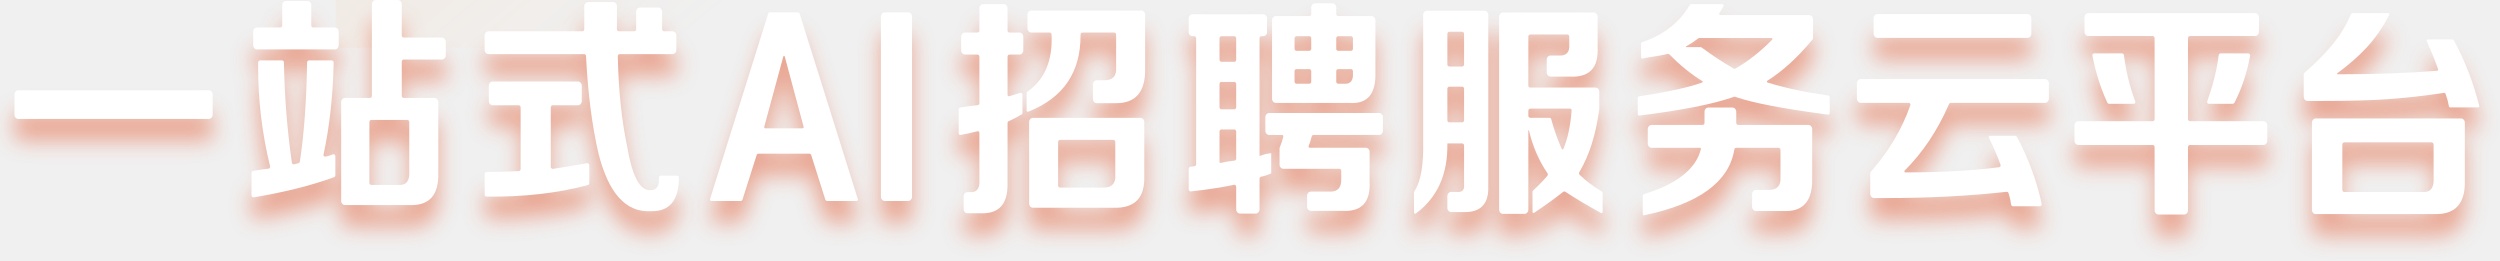
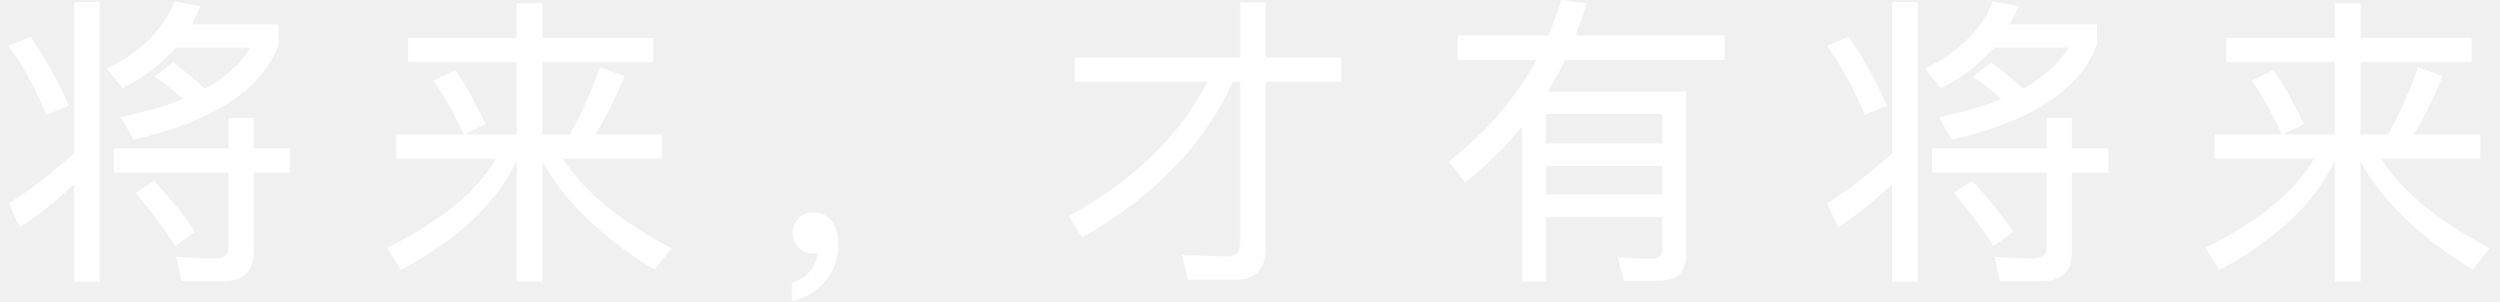
- <svg xmlns="http://www.w3.org/2000/svg" xmlns:xlink="http://www.w3.org/1999/xlink" width="690px" height="72px" viewBox="0 0 690 72" version="1.1">
-   <defs>
-     <linearGradient x1="100%" y1="59.032%" x2="0%" y2="59.032%" id="linearGradient-1">
-       <stop stop-color="#FF3C00" offset="0%" />
-       <stop stop-color="#FF6E00" offset="100%" />
-     </linearGradient>
-     <rect id="path-2" x="0" y="0.2" width="560" height="608" />
-     <linearGradient x1="100%" y1="80.382%" x2="-21.103%" y2="-109.761%" id="linearGradient-4">
-       <stop stop-color="#FFB870" stop-opacity="0" offset="0%" />
-       <stop stop-color="#FF823D" offset="100%" />
-     </linearGradient>
-     <linearGradient x1="50%" y1="68.859%" x2="50%" y2="3.061617e-15%" id="linearGradient-5">
-       <stop stop-color="#FFE4BD" stop-opacity="0" offset="0%" />
-       <stop stop-color="#FFC688" offset="100%" />
-     </linearGradient>
-     <path d="M310.38,57.95 L310.38,33.83 C310.38,33.202 310.852,32.693 311.436,32.693 L351.527,32.693 C352.11,32.693 352.583,33.202 352.583,33.83 L352.583,49.951 C352.734,56.211 349.936,59.257 344.188,59.088 L311.436,59.088 C310.852,59.088 310.38,58.579 310.38,57.95 Z M348.194,29.37 C348.069,28.902 347.943,28.317 347.818,27.617 C347.595,26.869 347.414,26.305 347.273,25.924 C347.199,25.725 347.009,25.606 346.811,25.635 C341.282,26.461 336.202,27.033 331.481,27.363 C326.792,27.701 320.666,27.87 313.102,27.87 L309.167,27.87 C308.583,27.87 308.111,27.361 308.111,26.733 L308.111,20.528 C308.111,20.356 308.182,20.194 308.306,20.086 C308.353,20.046 308.392,20.011 308.423,19.983 C314.211,14.895 318.447,10.308 321.131,3.957 C321.217,3.753 321.405,3.623 321.612,3.623 L331.557,3.623 C331.682,3.623 331.784,3.732 331.784,3.868 C331.784,3.908 331.775,3.948 331.758,3.983 C328.215,11.104 323.439,15.736 317.413,20.18 C317.307,20.258 317.289,20.362 317.337,20.437 C317.366,20.483 317.413,20.51 317.464,20.51 C327.967,20.5 337.123,20.172 344.931,19.528 C345.099,19.514 345.225,19.356 345.212,19.175 C345.21,19.146 345.205,19.118 345.196,19.092 C344.858,18.053 344.297,16.587 343.507,14.673 C342.899,13.314 342.438,12.227 342.124,11.414 C342.107,11.371 342.089,11.324 342.069,11.271 C342.012,11.12 342.079,10.949 342.219,10.888 C342.241,10.878 344.536,10.871 349.105,10.866 C349.292,10.866 349.465,10.972 349.56,11.146 C352.617,16.755 354.941,22.766 356.567,29.244 C356.61,29.415 356.516,29.59 356.358,29.636 C356.226,29.647 356.179,29.647 356.138,29.647 L348.535,29.647 C348.377,29.647 348.238,29.534 348.194,29.37 Z M319.303,52.996 L340.784,52.996 C343.053,53.166 344.112,51.897 343.961,49.19 L343.961,39.86 C343.961,39.546 343.724,39.291 343.433,39.291 L319.303,39.291 C319.011,39.291 318.775,39.546 318.775,39.86 L318.775,52.428 C318.775,52.742 319.011,52.996 319.303,52.996 Z" id="path-6" />
-     <filter x="-24.8%" y="-10.8%" width="149.5%" height="143.3%" filterUnits="objectBoundingBox" id="filter-7">
-       <feOffset dx="0" dy="6" in="SourceAlpha" result="shadowOffsetOuter1" />
-       <feGaussianBlur stdDeviation="3" in="shadowOffsetOuter1" result="shadowBlurOuter1" />
-       <feColorMatrix values="0 0 0 0 0.878   0 0 0 0 0.224   0 0 0 0 0.031  0 0 0 0.4 0" type="matrix" in="shadowBlurOuter1" />
-     </filter>
-     <path d="M247.605,8.813 L247.605,4.761 C247.605,4.136 248.085,3.629 248.677,3.629 L294.685,3.629 C295.277,3.629 295.757,4.136 295.757,4.761 L295.757,8.813 C295.757,9.438 295.277,9.945 294.685,9.945 L276.71,9.945 C276.414,9.945 276.174,10.199 276.174,10.511 L276.174,32.876 C276.174,33.188 276.414,33.442 276.71,33.442 L296.989,33.442 C297.581,33.442 298.061,33.949 298.061,34.574 L298.061,38.879 C298.061,39.504 297.581,40.011 296.989,40.011 L276.71,40.011 C276.414,40.011 276.174,40.264 276.174,40.577 L276.174,58.08 C276.174,58.705 275.694,59.212 275.101,59.212 L268.03,59.212 C267.438,59.212 266.958,58.705 266.958,58.08 L266.958,40.577 C266.958,40.264 266.718,40.011 266.422,40.011 L245.912,40.011 C245.32,40.011 244.84,39.504 244.84,38.879 L244.84,34.574 C244.84,33.949 245.32,33.442 245.912,33.442 L266.422,33.442 C266.718,33.442 266.958,33.188 266.958,32.876 L266.958,10.511 C266.958,10.199 266.718,9.945 266.422,9.945 L248.677,9.945 C248.085,9.945 247.605,9.438 247.605,8.813 Z M253.908,28.326 C253.877,28.26 253.851,28.205 253.83,28.159 C252.028,24.249 250.682,19.981 249.793,15.356 C249.74,15.08 249.908,14.812 250.169,14.756 C250.201,14.749 250.233,14.746 250.265,14.746 L250.266,14.746 L257.963,14.746 L257.963,14.745 C258.232,14.745 258.459,14.955 258.495,15.236 C258.5,15.276 258.505,15.313 258.509,15.345 C259.106,19.908 260.148,24.123 261.633,27.99 C261.726,28.232 261.616,28.508 261.386,28.607 C261.333,28.63 261.275,28.641 261.218,28.641 C261.205,28.641 261.192,28.641 261.18,28.641 L254.388,28.641 L254.388,28.641 C254.184,28.641 253.998,28.519 253.908,28.326 Z M281.483,27.974 C283.09,23.449 284.135,19.267 284.618,15.427 C284.625,15.374 284.632,15.312 284.641,15.241 L284.641,15.241 C284.675,14.958 284.903,14.746 285.173,14.746 L292.804,14.746 L292.804,14.746 C293.1,14.746 293.34,14.999 293.34,15.312 C293.34,15.349 293.337,15.385 293.33,15.422 C293.327,15.436 293.325,15.449 293.322,15.462 C292.439,20.13 291.054,24.316 289.168,28.022 C289.125,28.106 289.069,28.215 288.999,28.349 L288.999,28.348 C288.905,28.529 288.725,28.641 288.529,28.641 L281.92,28.641 L281.92,28.641 C281.662,28.641 281.453,28.42 281.453,28.148 C281.453,28.088 281.463,28.03 281.483,27.974 Z" id="path-8" />
-     <filter x="-22.5%" y="-10.8%" width="145.1%" height="143.2%" filterUnits="objectBoundingBox" id="filter-9">
-       <feOffset dx="0" dy="6" in="SourceAlpha" result="shadowOffsetOuter1" />
-       <feGaussianBlur stdDeviation="3" in="shadowOffsetOuter1" result="shadowBlurOuter1" />
-       <feColorMatrix values="0 0 0 0 0.878   0 0 0 0 0.224   0 0 0 0 0.031  0 0 0 0.4 0" type="matrix" in="shadowBlurOuter1" />
-     </filter>
-     <path d="M184.787,27.257 L184.787,22.952 C184.787,22.327 185.267,21.82 185.859,21.82 L236.705,21.82 C237.297,21.82 237.777,22.327 237.777,22.952 L237.777,27.257 C237.777,27.882 237.297,28.389 236.705,28.389 L210.706,28.389 C210.496,28.389 210.305,28.518 210.218,28.72 C210.171,28.83 210.132,28.92 210.101,28.991 C207.014,36.059 202.977,42.085 197.988,47.068 C197.874,47.183 197.869,47.374 197.977,47.495 C198.031,47.555 198.107,47.59 198.186,47.589 C208.355,47.566 216.955,47.088 224.036,46.156 C224.303,46.121 224.493,45.864 224.459,45.581 C224.455,45.541 224.445,45.502 224.432,45.464 C223.598,43.122 222.544,40.669 221.264,38.093 C221.139,37.843 221.204,37.621 221.374,37.526 C221.424,37.499 221.479,37.484 221.536,37.484 L228.48,37.484 C228.673,37.484 228.851,37.594 228.946,37.771 C229.01,37.889 229.061,37.985 229.1,38.059 C232.203,43.901 234.432,49.963 235.789,56.247 C235.854,56.551 235.674,56.855 235.385,56.924 C235.302,56.934 232.802,56.938 227.885,56.938 C227.616,56.938 227.389,56.728 227.354,56.447 C227.218,55.376 227.002,54.395 226.706,53.501 C226.688,53.446 226.665,53.38 226.638,53.305 C226.552,53.064 226.323,52.914 226.081,52.941 C215.499,54.096 204.549,54.665 193.081,54.665 L189.545,54.665 C188.953,54.665 188.473,54.158 188.473,53.532 L188.473,47.813 C188.473,47.67 188.524,47.532 188.616,47.428 C188.735,47.292 188.828,47.186 188.896,47.107 C193.737,41.533 197.284,35.511 199.539,29.042 C199.627,28.79 199.505,28.511 199.267,28.419 C199.216,28.399 199.162,28.389 199.108,28.389 C199.084,28.389 194.667,28.389 185.859,28.389 C185.267,28.389 184.787,27.882 184.787,27.257 Z M189.394,9.318 L189.394,5.014 C189.394,4.388 189.875,3.881 190.467,3.881 L231.867,3.881 C232.459,3.881 232.939,4.388 232.939,5.014 L232.939,9.318 C232.939,9.944 232.459,10.45 231.867,10.45 L190.467,10.45 C189.875,10.45 189.394,9.944 189.394,9.318 Z" id="path-10" />
-     <filter x="-22.6%" y="-11.3%" width="145.3%" height="145.2%" filterUnits="objectBoundingBox" id="filter-11">
-       <feOffset dx="0" dy="6" in="SourceAlpha" result="shadowOffsetOuter1" />
-       <feGaussianBlur stdDeviation="3" in="shadowOffsetOuter1" result="shadowBlurOuter1" />
-       <feColorMatrix values="0 0 0 0 0.878   0 0 0 0 0.224   0 0 0 0 0.031  0 0 0 0.4 0" type="matrix" in="shadowBlurOuter1" />
-     </filter>
-     <path d="M176.778,31.635 C176.751,31.632 176.725,31.628 176.702,31.625 C164.517,30.019 156.105,28.412 151.466,26.805 C151.399,26.782 151.311,26.751 151.202,26.712 C151.091,26.672 150.969,26.672 150.857,26.712 C150.741,26.754 150.648,26.787 150.578,26.812 C145.091,28.741 136.484,30.437 124.757,31.899 L124.708,31.906 L124.708,31.906 C124.51,31.93 124.33,31.781 124.307,31.571 C124.305,31.557 124.304,31.542 124.304,31.527 L124.304,27.038 C124.304,26.815 124.459,26.626 124.668,26.594 C124.688,26.591 124.707,26.588 124.724,26.585 C132.9,25.314 138.685,24.043 142.079,22.772 C142.09,22.768 142.102,22.764 142.114,22.759 L142.114,22.759 C142.215,22.721 142.267,22.604 142.231,22.498 C142.216,22.452 142.186,22.414 142.146,22.39 C139.015,20.472 136.017,18.046 133.152,15.109 C133.124,15.08 133.089,15.045 133.049,15.004 L133.049,15.004 C132.914,14.864 132.718,14.81 132.534,14.862 C132.489,14.875 132.449,14.886 132.414,14.896 C131.322,15.193 129.694,15.489 127.53,15.786 C126.76,15.906 126.148,16.027 125.694,16.147 C125.671,16.154 125.646,16.16 125.62,16.168 C125.453,16.215 125.281,16.11 125.236,15.934 C125.229,15.906 125.226,15.877 125.226,15.848 L125.226,12.104 C125.226,11.89 125.357,11.7 125.55,11.635 C125.582,11.624 125.61,11.614 125.635,11.606 C131.385,9.627 135.689,6.29 138.546,1.593 C138.577,1.541 138.616,1.476 138.663,1.398 L138.663,1.398 C138.761,1.233 138.932,1.132 139.117,1.132 L147.669,1.132 L147.669,1.132 C147.866,1.132 148.026,1.301 148.026,1.51 C148.026,1.576 148.01,1.641 147.978,1.698 C147.863,1.91 147.728,2.142 147.574,2.395 C147.299,2.897 147.052,3.31 146.832,3.632 C146.729,3.782 146.762,3.992 146.904,4.101 C146.958,4.142 147.023,4.164 147.09,4.164 C147.103,4.164 147.117,4.164 147.129,4.164 L171.615,4.164 C172.207,4.164 172.687,4.671 172.687,5.296 L172.687,10.521 L172.687,10.521 C172.687,10.658 172.64,10.79 172.555,10.893 C172.497,10.963 172.45,11.019 172.414,11.063 C168.379,15.908 164.276,19.643 160.105,22.268 C159.974,22.35 159.932,22.529 160.01,22.667 C160.045,22.731 160.103,22.777 160.17,22.798 C160.174,22.799 160.178,22.8 160.182,22.801 C165.271,24.353 170.834,25.533 176.872,26.341 C177.114,26.374 177.295,26.591 177.295,26.848 C177.295,26.872 177.295,26.895 177.295,26.915 L177.295,31.153 C177.295,31.422 177.089,31.639 176.835,31.639 C176.816,31.639 176.797,31.638 176.778,31.635 L176.778,31.635 Z M125.687,59.049 L125.687,54.109 L125.687,54.109 C125.687,53.858 125.844,53.636 126.073,53.566 C126.127,53.549 126.175,53.535 126.215,53.522 C135.168,50.734 140.334,46.639 141.711,41.236 C141.72,41.203 141.73,41.163 141.741,41.118 L141.741,41.118 C141.773,40.98 141.695,40.841 141.565,40.806 C141.545,40.801 141.525,40.798 141.505,40.798 L128.141,40.798 C127.549,40.798 127.069,40.292 127.069,39.666 L127.069,35.614 C127.069,34.989 127.549,34.482 128.141,34.482 L142.2,34.482 C142.496,34.482 142.736,34.229 142.736,33.916 L142.736,30.814 C142.736,30.189 143.216,29.682 143.808,29.682 L150.418,29.682 C151.011,29.682 151.491,30.189 151.491,30.814 L151.491,33.916 C151.491,34.229 151.731,34.482 152.027,34.482 L171.384,34.482 C171.977,34.482 172.457,34.989 172.457,35.614 L172.457,49.136 C172.61,55.537 169.922,58.568 164.393,58.231 L156.941,58.231 C156.348,58.231 155.868,57.725 155.868,57.099 L155.868,53.553 C155.868,52.927 156.348,52.42 156.941,52.42 L160.476,52.42 C162.78,52.42 163.855,51.241 163.702,48.883 L163.702,41.364 C163.702,41.052 163.462,40.798 163.165,40.798 L151.489,40.798 L151.489,40.798 C151.227,40.798 151.004,40.998 150.961,41.271 C150.958,41.286 150.956,41.301 150.954,41.314 C149.497,50.212 141.214,56.243 126.106,59.408 L126.102,59.409 L126.102,59.409 C125.914,59.448 125.731,59.319 125.693,59.12 C125.689,59.097 125.687,59.073 125.687,59.049 Z M161.213,10.48 L141.305,10.48 C141.187,10.48 141.073,10.521 140.979,10.597 C140.872,10.683 140.787,10.751 140.724,10.8 C139.778,11.54 138.788,12.183 137.754,12.729 C137.723,12.745 137.688,12.763 137.649,12.783 L137.649,12.783 C137.594,12.812 137.571,12.882 137.598,12.941 C137.617,12.981 137.655,13.007 137.698,13.007 L141.644,13.007 L141.644,13.007 C141.755,13.007 141.863,13.043 141.953,13.111 C142.05,13.183 142.126,13.24 142.183,13.282 C144.883,15.286 147.714,17.147 150.675,18.866 C150.703,18.882 150.735,18.9 150.772,18.922 L150.772,18.922 C150.933,19.015 151.127,19.015 151.288,18.922 C151.368,18.876 151.434,18.837 151.487,18.806 C154.983,16.754 158.286,14.138 161.396,10.958 C161.501,10.851 161.504,10.675 161.402,10.565 C161.353,10.511 161.284,10.48 161.213,10.48 L161.213,10.48 Z" id="path-12" />
-     <filter x="-22.6%" y="-10.3%" width="145.3%" height="141.1%" filterUnits="objectBoundingBox" id="filter-13">
-       <feOffset dx="0" dy="6" in="SourceAlpha" result="shadowOffsetOuter1" />
-       <feGaussianBlur stdDeviation="3" in="shadowOffsetOuter1" result="shadowBlurOuter1" />
-       <feColorMatrix values="0 0 0 0 0.878   0 0 0 0 0.224   0 0 0 0 0.031  0 0 0 0.4 0" type="matrix" in="shadowBlurOuter1" />
-     </filter>
-     <path d="M95.264,58.449 L95.264,52.978 L95.264,52.978 C95.264,52.813 95.332,52.656 95.451,52.549 C95.561,52.449 95.649,52.369 95.714,52.308 C97.077,51.055 98.283,49.801 99.331,48.547 C99.34,48.537 99.349,48.525 99.359,48.513 C99.524,48.315 99.537,48.022 99.39,47.807 C99.367,47.774 99.346,47.744 99.328,47.717 C97.011,44.305 95.329,40.406 94.281,36.02 C94.269,35.971 94.222,35.942 94.177,35.954 C94.139,35.964 94.112,36 94.112,36.042 C94.112,36.163 94.112,36.268 94.112,36.357 L94.112,57.902 C94.112,58.527 93.632,59.034 93.039,59.034 L87.12,59.034 C86.528,59.034 86.048,58.527 86.048,57.902 L86.048,4.581 C86.048,3.956 86.528,3.449 87.12,3.449 L112.163,3.449 C112.755,3.449 113.235,3.956 113.235,4.581 L113.235,13.05 C113.543,18.777 110.931,21.472 105.402,21.135 L100.253,21.135 C99.661,21.135 99.181,20.628 99.181,20.003 L99.181,16.456 C99.181,15.831 99.661,15.324 100.253,15.324 L102.406,15.324 C104.557,15.492 105.555,14.482 105.402,12.292 L105.402,10.079 C105.402,9.766 105.162,9.513 104.865,9.513 L94.648,9.513 C94.352,9.513 94.112,9.766 94.112,10.079 L94.112,23.601 C94.112,23.913 94.352,24.167 94.648,24.167 L112.624,24.167 C113.216,24.167 113.696,24.674 113.696,25.299 L113.696,29.94 C113.696,29.965 113.694,29.991 113.691,30.016 C113.663,30.232 113.642,30.395 113.627,30.506 C112.718,37.233 110.933,42.851 108.272,47.361 C108.245,47.407 108.213,47.46 108.176,47.522 C108.037,47.753 108.074,48.056 108.265,48.241 C108.298,48.274 108.328,48.303 108.354,48.328 C110.011,49.922 111.96,51.388 114.201,52.725 C114.24,52.748 114.287,52.776 114.343,52.809 L114.343,52.809 C114.513,52.909 114.618,53.098 114.618,53.303 L114.618,58.461 L114.618,58.461 C114.618,58.653 114.47,58.809 114.288,58.809 C114.235,58.809 114.183,58.795 114.136,58.769 C110.318,56.665 107.123,54.765 104.549,53.069 C104.49,53.031 104.418,52.983 104.333,52.926 L104.333,52.926 C104.144,52.801 103.902,52.812 103.724,52.954 C103.684,52.986 103.648,53.014 103.618,53.038 C101.514,54.705 98.928,56.571 95.859,58.636 C95.822,58.66 95.78,58.689 95.732,58.721 C95.59,58.816 95.402,58.772 95.311,58.622 C95.28,58.57 95.264,58.51 95.264,58.449 Z M62.547,58.643 L62.547,53.147 L62.547,53.147 C62.547,53.033 62.579,52.921 62.641,52.827 C62.733,52.686 62.803,52.573 62.853,52.488 C64.483,49.738 65.226,45.267 65.081,39.074 L65.081,4.076 C65.081,3.45 65.561,2.943 66.154,2.943 L81.98,2.943 C82.572,2.943 83.053,3.45 83.053,4.076 L83.053,51.454 C83.206,56.339 80.902,58.697 76.14,58.529 L72.835,58.529 C72.243,58.529 71.763,58.022 71.763,57.397 L71.763,54.102 C71.763,53.477 72.243,52.97 72.835,52.97 L74.297,52.97 C75.833,53.139 76.524,52.465 76.371,50.949 L76.371,40.145 C76.371,39.833 76.131,39.579 75.835,39.579 L71.763,39.579 C71.912,48.07 69.03,54.503 63.116,58.878 C63.097,58.892 63.077,58.907 63.055,58.924 L63.055,58.924 C62.908,59.031 62.706,58.992 62.604,58.837 C62.567,58.78 62.547,58.712 62.547,58.643 Z M105.623,29.978 L94.648,29.978 C94.352,29.978 94.112,30.232 94.112,30.544 L94.112,31.939 C94.112,32.251 94.352,32.505 94.648,32.505 L99.923,32.505 C100.164,32.505 100.376,32.675 100.44,32.92 C100.457,32.984 100.471,33.039 100.484,33.086 C101.19,35.737 102.13,38.388 103.306,41.04 C103.314,41.056 103.321,41.074 103.33,41.092 C103.388,41.224 103.537,41.281 103.662,41.219 C103.716,41.192 103.759,41.145 103.784,41.088 C104.982,38.257 105.739,34.735 106.055,30.522 C106.056,30.507 106.057,30.491 106.058,30.474 C106.077,30.221 105.897,29.999 105.657,29.98 C105.646,29.979 105.634,29.978 105.623,29.978 Z M71.763,24.48 L71.763,33.202 C71.763,33.515 72.003,33.768 72.299,33.768 L75.835,33.768 C76.131,33.768 76.371,33.515 76.371,33.202 L76.371,24.48 C76.371,24.168 76.131,23.914 75.835,23.914 L72.299,23.914 C72.003,23.914 71.763,24.168 71.763,24.48 Z M71.763,9.321 L71.763,17.79 C71.763,18.102 72.003,18.356 72.299,18.356 L75.835,18.356 C76.131,18.356 76.371,18.102 76.371,17.79 L76.371,9.321 C76.371,9.008 76.131,8.755 75.835,8.755 L72.299,8.755 C72.003,8.755 71.763,9.008 71.763,9.321 Z" id="path-14" />
-     <filter x="-23.0%" y="-10.6%" width="146.1%" height="142.6%" filterUnits="objectBoundingBox" id="filter-15">
-       <feOffset dx="0" dy="6" in="SourceAlpha" result="shadowOffsetOuter1" />
-       <feGaussianBlur stdDeviation="3" in="shadowOffsetOuter1" result="shadowBlurOuter1" />
-       <feColorMatrix values="0 0 0 0 0.878   0 0 0 0 0.224   0 0 0 0 0.031  0 0 0 0.4 0" type="matrix" in="shadowBlurOuter1" />
-     </filter>
-     <path d="M0.36,8.897 L0.36,5.065 C0.36,4.44 0.84,3.934 1.431,3.934 L20.921,3.934 C21.512,3.934 21.992,4.44 21.992,5.065 L21.992,8.897 C21.992,9.501 21.528,9.99 20.956,9.99 L20.456,9.99 C20.161,9.99 19.921,10.244 19.921,10.556 L19.921,43.049 C20.381,42.881 20.918,42.713 21.532,42.544 C21.953,42.452 22.304,42.385 22.586,42.344 C22.819,42.309 23.004,42.292 23.143,42.292 L23.143,47.844 C22.968,47.926 22.793,48.004 22.619,48.077 C21.904,48.376 21.189,48.601 20.475,48.752 C20.441,48.759 20.403,48.766 20.36,48.775 L20.36,48.775 C20.106,48.824 19.921,49.058 19.921,49.331 L19.921,57.817 C19.921,58.441 19.441,58.948 18.85,58.948 L14.549,58.948 C13.957,58.948 13.477,58.441 13.477,57.817 L13.477,51.535 C13.477,51.236 13.248,50.994 12.965,50.994 C12.931,50.994 12.897,50.997 12.864,51.004 C12.845,51.008 12.828,51.012 12.811,51.015 C9.341,51.747 5.444,52.346 1.121,52.811 C1.072,52.816 1.014,52.822 0.949,52.829 L0.949,52.829 C0.655,52.86 0.392,52.634 0.363,52.323 C0.361,52.305 0.36,52.286 0.36,52.267 L0.36,46.581 C0.36,46.294 0.564,46.053 0.834,46.02 L1.957,45.883 C2.227,45.85 2.431,45.608 2.431,45.321 L2.431,10.556 C2.431,10.244 2.192,9.99 1.896,9.99 L1.396,9.99 C0.824,9.99 0.36,9.501 0.36,8.897 Z M23.373,27.282 L23.373,5.569 C23.373,4.945 23.852,4.439 24.444,4.439 L33.653,4.439 C33.949,4.439 34.189,4.186 34.189,3.873 L34.189,2.036 C34.189,1.412 34.668,0.906 35.26,0.906 L40.021,0.906 C40.613,0.906 41.092,1.412 41.092,2.036 L41.092,3.873 C41.092,4.186 41.332,4.439 41.628,4.439 L50.837,4.439 C51.429,4.439 51.908,4.945 51.908,5.569 L51.908,20.085 C52.062,25.973 49.684,28.749 44.774,28.413 L24.444,28.413 C23.852,28.413 23.373,27.906 23.373,27.282 Z M21.532,36.114 L21.532,32.319 C21.532,31.695 22.011,31.188 22.603,31.188 L52.908,31.188 C53.5,31.188 53.979,31.695 53.979,32.319 L53.979,36.114 C53.979,36.739 53.5,37.245 52.908,37.245 L34.837,37.245 C34.592,37.245 34.379,37.419 34.318,37.669 C34.064,38.686 33.787,39.546 33.468,40.317 C33.399,40.484 33.471,40.678 33.629,40.751 C33.669,40.769 33.711,40.778 33.754,40.778 C33.81,40.778 33.86,40.778 33.903,40.778 L49.226,40.778 C49.818,40.778 50.297,41.284 50.297,41.909 L50.297,50.115 C50.604,55.835 48.073,58.527 42.703,58.191 L34.109,58.191 C33.518,58.191 33.038,57.684 33.038,57.06 L33.038,54.022 C33.038,53.397 33.518,52.891 34.109,52.891 L39.481,52.891 C41.476,52.891 42.473,51.798 42.473,49.61 L42.473,47.128 C42.473,46.826 42.242,46.582 41.957,46.582 L26.515,46.582 C25.923,46.582 25.444,46.076 25.444,45.451 L25.444,40.904 C25.444,40.873 25.449,40.834 25.46,40.787 L25.463,40.787 C25.479,40.716 25.502,40.647 25.531,40.58 C25.574,40.483 25.603,40.416 25.618,40.38 C25.945,39.597 26.23,38.723 26.473,37.755 C26.531,37.518 26.416,37.31 26.224,37.257 C26.204,37.252 24.997,37.248 22.603,37.245 C22.011,37.245 21.532,36.739 21.532,36.114 Z M9.252,44.97 C9.294,44.959 9.332,44.95 9.366,44.941 C9.883,44.815 10.487,44.689 11.176,44.563 C11.94,44.444 12.549,44.366 13.002,44.332 C13.27,44.312 13.477,44.076 13.477,43.793 C13.477,43.78 13.477,43.768 13.477,43.756 L13.477,36.296 C13.477,35.984 13.238,35.731 12.942,35.731 L9.41,35.731 C9.115,35.731 8.875,35.984 8.875,36.296 L8.875,44.655 C8.875,44.834 9.012,44.979 9.181,44.979 C9.205,44.979 9.229,44.976 9.252,44.97 L9.252,44.97 Z M8.875,23.174 L8.875,29.614 C8.875,29.926 9.115,30.179 9.41,30.179 L12.942,30.179 C13.238,30.179 13.477,29.926 13.477,29.614 L13.477,23.174 C13.477,22.861 13.238,22.608 12.942,22.608 L9.41,22.608 C9.115,22.608 8.875,22.861 8.875,23.174 Z M8.875,10.556 L8.875,16.491 C8.875,16.803 9.115,17.056 9.41,17.056 L12.942,17.056 C13.238,17.056 13.477,16.803 13.477,16.491 L13.477,10.556 C13.477,10.244 13.238,9.99 12.942,9.99 L9.41,9.99 C9.115,9.99 8.875,10.244 8.875,10.556 Z M30.122,23.113 L33.653,23.113 C33.949,23.113 34.189,22.86 34.189,22.548 L34.189,19.641 C34.189,19.328 33.949,19.075 33.653,19.075 L30.122,19.075 C29.826,19.075 29.586,19.328 29.586,19.641 L29.586,22.548 C29.586,22.86 29.826,23.113 30.122,23.113 Z M45.159,9.99 L41.628,9.99 C41.332,9.99 41.092,10.244 41.092,10.556 L41.092,13.463 C41.092,13.775 41.332,14.028 41.628,14.028 L45.159,14.028 C45.455,14.028 45.695,13.775 45.695,13.463 L45.695,10.556 C45.695,10.244 45.455,9.99 45.159,9.99 Z M29.586,10.556 L29.586,13.463 C29.586,13.775 29.826,14.028 30.122,14.028 L33.653,14.028 C33.949,14.028 34.189,13.775 34.189,13.463 L34.189,10.556 C34.189,10.244 33.949,9.99 33.653,9.99 L30.122,9.99 C29.826,9.99 29.586,10.244 29.586,10.556 Z M43.163,23.113 C45.005,23.281 45.848,22.272 45.695,20.085 L45.695,19.641 C45.695,19.328 45.455,19.075 45.159,19.075 L41.628,19.075 C41.332,19.075 41.092,19.328 41.092,19.641 L41.092,22.548 C41.092,22.86 41.332,23.113 41.628,23.113 L43.163,23.113 Z" id="path-16" />
-     <filter x="-22.4%" y="-10.3%" width="144.8%" height="141.3%" filterUnits="objectBoundingBox" id="filter-17">
-       <feOffset dx="0" dy="6" in="SourceAlpha" result="shadowOffsetOuter1" />
-       <feGaussianBlur stdDeviation="3" in="shadowOffsetOuter1" result="shadowBlurOuter1" />
-       <feColorMatrix values="0 0 0 0 0.878   0 0 0 0 0.224   0 0 0 0 0.031  0 0 0 0.4 0" type="matrix" in="shadowBlurOuter1" />
-     </filter>
-     <path d="M280.033,56.207 L280.033,33.663 C280.033,33.036 280.509,32.528 281.097,32.528 L310.764,32.528 C311.352,32.528 311.829,33.036 311.829,33.663 L311.829,48.733 C311.981,54.64 309.16,57.51 303.365,57.341 L281.097,57.341 C280.509,57.341 280.033,56.833 280.033,56.207 Z M261.275,13.923 L261.275,10.116 C261.275,9.489 261.752,8.981 262.34,8.981 L265.775,8.981 C266.069,8.981 266.308,8.727 266.308,8.414 L266.308,2.267 C266.308,1.64 266.784,1.132 267.372,1.132 L273.02,1.132 C273.608,1.132 274.085,1.64 274.085,2.267 L274.085,8.414 C274.085,8.727 274.323,8.981 274.617,8.981 L277.367,8.981 C277.955,8.981 278.431,9.489 278.431,10.116 L278.431,13.923 C278.431,14.55 277.955,15.058 277.367,15.058 L274.617,15.058 C274.323,15.058 274.085,15.312 274.085,15.625 L274.085,26.147 C274.085,26.379 274.261,26.567 274.478,26.567 C274.515,26.567 274.552,26.561 274.588,26.55 L277.593,25.626 C277.846,25.548 278.111,25.704 278.184,25.974 C278.192,26.005 278.198,27.719 278.203,31.117 C278.203,31.355 278.063,31.567 277.853,31.649 C277.808,31.667 277.766,31.683 277.729,31.698 C277.349,31.851 276.914,32.239 276.389,32.471 C275.575,32.936 274.462,33.412 274.439,33.421 C274.227,33.502 274.085,33.715 274.085,33.955 L274.085,51.011 C274.085,56.413 271.645,59.029 266.765,58.86 L263.026,58.86 C262.438,58.86 261.961,58.352 261.961,57.726 L261.961,54.171 C261.961,53.545 262.438,53.037 263.026,53.037 L264.02,53.037 C265.545,53.037 266.308,52.108 266.308,50.252 L266.308,36.662 C266.308,36.409 266.115,36.204 265.878,36.204 C265.843,36.204 265.808,36.209 265.774,36.218 C264.267,36.618 262.71,36.962 261.103,37.249 C260.863,37.292 260.635,37.119 260.595,36.864 C260.589,36.75 260.589,36.718 260.589,36.689 L260.589,30.228 C260.589,29.948 260.78,29.71 261.04,29.668 C261.08,29.661 261.116,29.655 261.148,29.65 C262.717,29.393 264.238,29.19 265.711,29.041 C265.745,29.038 265.782,29.034 265.824,29.03 C266.098,29.003 266.308,28.758 266.308,28.465 L266.308,15.625 C266.308,15.312 266.069,15.058 265.775,15.058 L262.34,15.058 C261.752,15.058 261.275,14.55 261.275,13.923 Z M279.346,30.472 L279.346,25.746 L279.346,25.746 C279.346,25.555 279.437,25.377 279.587,25.272 C279.769,25.144 279.912,25.042 280.016,24.965 C284.421,21.679 286.498,16.603 286.246,9.737 C286.243,9.676 286.24,9.604 286.236,9.52 C286.222,9.218 285.988,8.981 285.705,8.981 L280.64,8.981 C280.052,8.981 279.575,8.473 279.575,7.847 L279.575,4.039 C279.575,3.412 280.052,2.904 280.64,2.904 L310.993,2.904 C311.581,2.904 312.057,3.412 312.057,4.039 L312.057,18.856 C312.21,25.439 309.389,28.646 303.594,28.477 L298.711,28.477 C298.123,28.477 297.646,27.969 297.646,27.342 L297.646,23.282 C297.646,22.655 298.123,22.147 298.711,22.147 L300.849,22.147 C303.136,22.147 304.204,20.966 304.051,18.602 L304.051,9.548 C304.051,9.235 303.813,8.981 303.519,8.981 L294.758,8.981 L294.758,8.981 C294.464,8.981 294.226,9.235 294.226,9.548 C294.226,9.551 294.226,9.554 294.226,9.557 C294.227,9.623 294.227,9.682 294.228,9.733 C294.284,19.931 289.509,26.951 279.9,30.793 C279.876,30.803 279.85,30.813 279.821,30.824 L279.821,30.824 C279.639,30.896 279.436,30.797 279.368,30.603 C279.354,30.561 279.346,30.517 279.346,30.472 Z M288.571,51.771 L300.62,51.771 C302.907,51.771 303.975,50.589 303.822,48.226 L303.822,39.172 C303.822,38.859 303.584,38.605 303.29,38.605 L288.571,38.605 C288.277,38.605 288.039,38.859 288.039,39.172 L288.039,51.204 C288.039,51.517 288.277,51.771 288.571,51.771 Z" id="path-18" />
-     <filter x="-23.3%" y="-10.4%" width="146.6%" height="141.6%" filterUnits="objectBoundingBox" id="filter-19">
-       <feOffset dx="0" dy="6" in="SourceAlpha" result="shadowOffsetOuter1" />
-       <feGaussianBlur stdDeviation="3" in="shadowOffsetOuter1" result="shadowBlurOuter1" />
-       <feColorMatrix values="0 0 0 0 0.878   0 0 0 0 0.224   0 0 0 0 0.031  0 0 0 0.4 0" type="matrix" in="shadowBlurOuter1" />
-     </filter>
-     <path d="M129.758,13.804 L129.758,9.761 C129.758,9.137 130.24,8.632 130.834,8.632 L156.72,8.632 C157.017,8.632 157.258,8.379 157.258,8.067 L157.258,1.695 C157.258,1.072 157.74,0.566 158.334,0.566 L165.195,0.566 C165.789,0.566 166.271,1.072 166.271,1.695 L166.271,8.067 C166.271,8.379 166.511,8.632 166.808,8.632 L171.048,8.632 C171.345,8.632 171.586,8.379 171.586,8.067 L171.586,3.208 C171.586,2.584 172.067,2.078 172.661,2.078 L177.674,2.078 C178.268,2.078 178.749,2.584 178.749,3.208 L178.749,8.067 C178.749,8.379 178.99,8.632 179.287,8.632 L181.602,8.632 C182.196,8.632 182.678,9.137 182.678,9.761 L182.678,13.804 C182.678,14.428 182.196,14.933 181.602,14.933 L167.05,14.933 L167.05,14.933 C166.753,14.933 166.512,15.186 166.512,15.498 C166.512,15.502 166.512,15.505 166.512,15.509 C166.515,15.637 166.517,15.745 166.519,15.833 C166.711,24.88 167.552,32.982 169.044,40.139 C170.43,48.541 172.587,52.658 175.514,52.49 C177.183,52.49 177.973,51.394 177.884,49.203 C177.883,49.162 177.88,49.114 177.877,49.06 L177.876,49.06 C177.856,48.749 178.08,48.479 178.376,48.458 C178.389,48.457 178.401,48.457 178.413,48.457 L182.84,48.457 L182.84,48.457 C183.136,48.457 183.376,48.709 183.377,49.02 C183.377,49.068 183.377,49.112 183.377,49.15 C183.338,55.403 180.717,58.449 175.514,58.287 C168.735,58.623 163.96,53.33 161.187,42.407 C159.392,34.579 158.251,25.721 157.763,15.835 C157.758,15.737 157.752,15.616 157.745,15.47 L157.745,15.47 C157.731,15.169 157.495,14.933 157.208,14.933 L130.834,14.933 C130.24,14.933 129.758,14.428 129.758,13.804 Z M130.914,27.919 L130.914,23.624 C130.914,23.001 131.395,22.495 131.989,22.495 L155.489,22.495 C156.083,22.495 156.565,23.001 156.565,23.624 L156.565,27.919 C156.565,28.543 156.083,29.048 155.489,29.048 L148.552,29.048 C148.255,29.048 148.014,29.301 148.014,29.613 L148.014,46.041 L148.014,46.041 C148.014,46.353 148.255,46.606 148.552,46.606 C148.578,46.606 148.603,46.604 148.629,46.6 L148.642,46.598 C151.608,46.151 154.691,45.639 157.89,45.064 C157.928,45.058 157.97,45.05 158.016,45.042 L158.016,45.042 C158.308,44.989 158.587,45.195 158.637,45.503 C158.642,45.534 158.645,45.566 158.645,45.598 L158.645,50.539 C158.645,50.797 158.478,51.022 158.24,51.086 C158.148,51.111 158.07,51.132 158.007,51.148 C149.731,53.333 140.545,54.371 130.448,54.263 C130.402,54.263 130.349,54.262 130.29,54.261 L130.29,54.261 C129.995,54.258 129.758,54.006 129.758,53.697 L129.758,48.013 L129.758,48.013 C129.758,47.701 129.998,47.448 130.295,47.448 C130.314,47.448 130.332,47.448 130.349,47.448 C133.481,47.44 136.33,47.371 138.897,47.24 C138.976,47.236 139.072,47.231 139.185,47.224 L139.185,47.224 C139.471,47.209 139.695,46.961 139.695,46.66 L139.695,29.613 C139.695,29.301 139.454,29.048 139.157,29.048 L131.989,29.048 C131.395,29.048 130.914,28.543 130.914,27.919 Z" id="path-20" />
-     <filter x="-22.4%" y="-10.4%" width="144.8%" height="141.6%" filterUnits="objectBoundingBox" id="filter-21">
-       <feOffset dx="0" dy="6" in="SourceAlpha" result="shadowOffsetOuter1" />
-       <feGaussianBlur stdDeviation="3" in="shadowOffsetOuter1" result="shadowBlurOuter1" />
-       <feColorMatrix values="0 0 0 0 0.878   0 0 0 0 0.224   0 0 0 0 0.031  0 0 0 0.4 0" type="matrix" in="shadowBlurOuter1" />
-     </filter>
-     <path d="M90.163,55.462 L90.163,28.166 C90.163,27.541 90.643,27.034 91.235,27.034 L98.105,27.034 C98.401,27.034 98.641,26.78 98.641,26.468 L98.641,1.132 C98.641,0.507 99.121,1.14852524e-16 99.713,0 L105.818,0 C106.41,-1.14852524e-16 106.89,0.507 106.89,1.132 L106.89,9.793 C106.89,10.105 107.13,10.359 107.426,10.359 L117.962,10.359 C118.554,10.359 119.034,10.866 119.034,11.491 L119.034,15.29 C119.034,15.916 118.554,16.422 117.962,16.422 L107.426,16.422 C107.13,16.422 106.89,16.676 106.89,16.988 L106.89,26.468 C106.89,26.78 107.13,27.034 107.426,27.034 L115.9,27.034 C116.492,27.034 116.972,27.541 116.972,28.166 L116.972,47.751 C117.125,53.815 114.528,56.762 109.181,56.594 L91.235,56.594 C90.643,56.594 90.163,56.087 90.163,55.462 Z M98.49,51.036 L105.973,51.036 C108.112,51.204 109.105,49.941 108.952,47.246 L108.952,33.663 C108.952,33.351 108.712,33.097 108.416,33.097 L98.49,33.097 C98.193,33.097 97.953,33.351 97.953,33.663 L97.953,50.47 C97.953,50.782 98.193,51.036 98.49,51.036 Z M65.415,53.91 L65.415,47.724 L65.415,47.724 C65.415,47.447 65.604,47.211 65.862,47.165 C65.948,47.15 66.021,47.137 66.082,47.127 C67.431,46.891 68.737,46.703 70.002,46.561 C70.034,46.557 70.07,46.553 70.109,46.549 L70.109,46.549 C70.382,46.519 70.58,46.261 70.552,45.973 C70.55,45.947 70.545,45.921 70.539,45.895 C68.288,36.695 67.187,27.346 67.237,17.847 C67.237,17.69 67.239,17.486 67.242,17.235 L67.242,17.235 C67.245,16.925 67.484,16.675 67.778,16.675 L73.825,16.675 L73.825,16.675 C74.118,16.675 74.356,16.922 74.361,17.23 C74.365,17.418 74.368,17.573 74.37,17.695 C74.554,26.884 75.28,35.923 76.548,44.813 C76.552,44.842 76.556,44.873 76.561,44.908 L76.561,44.908 C76.603,45.199 76.86,45.399 77.136,45.355 C77.149,45.353 77.162,45.35 77.174,45.347 L78.355,45.058 L78.355,45.058 C78.567,45.006 78.728,44.823 78.763,44.596 C78.777,44.505 78.788,44.428 78.798,44.365 C79.92,36.857 80.571,28.012 80.75,17.83 C80.752,17.677 80.756,17.478 80.759,17.232 L80.759,17.232 C80.764,16.923 81.003,16.675 81.296,16.675 L87.554,16.675 L87.554,16.675 C87.85,16.675 88.09,16.928 88.09,17.241 C88.09,17.245 88.09,17.249 88.09,17.253 C88.083,17.585 88.077,17.85 88.073,18.05 C87.858,26.826 86.932,35.032 85.294,42.667 C85.239,42.92 85.39,43.173 85.63,43.23 C85.701,43.247 85.774,43.245 85.844,43.226 L85.847,43.225 C86.171,43.134 86.54,43.042 86.955,42.951 C87.253,42.819 87.517,42.713 87.746,42.633 C87.787,42.618 87.83,42.604 87.874,42.591 L87.874,42.591 C88.158,42.504 88.455,42.677 88.538,42.978 C88.552,43.029 88.559,43.082 88.559,43.135 L88.559,48.361 L88.559,48.361 C88.559,48.602 88.415,48.816 88.2,48.895 C88.086,48.938 87.991,48.973 87.916,49 C82.001,51.166 74.831,52.968 66.406,54.406 C66.306,54.423 66.183,54.444 66.036,54.469 L66.036,54.469 C65.743,54.518 65.469,54.308 65.422,53.999 C65.418,53.97 65.415,53.94 65.415,53.91 Z M65.874,12.511 L65.874,8.712 C65.874,8.086 66.354,7.58 66.946,7.58 L73.357,7.58 C73.654,7.58 73.894,7.326 73.894,7.014 L73.894,1.385 C73.894,0.759 74.374,0.253 74.966,0.253 L80.841,0.253 C81.433,0.253 81.914,0.759 81.914,1.385 L81.914,7.014 C81.914,7.326 82.154,7.58 82.45,7.58 L88.403,7.58 C88.995,7.58 89.475,8.086 89.475,8.712 L89.475,12.511 C89.475,13.136 88.995,13.643 88.403,13.643 L66.946,13.643 C66.354,13.643 65.874,13.136 65.874,12.511 Z" id="path-22" />
-     <filter x="-22.4%" y="-10.6%" width="144.8%" height="142.4%" filterUnits="objectBoundingBox" id="filter-23">
-       <feOffset dx="0" dy="6" in="SourceAlpha" result="shadowOffsetOuter1" />
-       <feGaussianBlur stdDeviation="3" in="shadowOffsetOuter1" result="shadowBlurOuter1" />
-       <feColorMatrix values="0 0 0 0 0.878   0 0 0 0 0.224   0 0 0 0 0.031  0 0 0 0.4 0" type="matrix" in="shadowBlurOuter1" />
-     </filter>
-     <path d="M0,31.702 L0,26.034 C0,25.411 0.483,24.906 1.079,24.906 L53.613,24.906 C54.209,24.906 54.692,25.411 54.692,26.034 L54.692,31.702 C54.692,32.325 54.209,32.83 53.613,32.83 L1.079,32.83 C0.483,32.83 0,32.325 0,31.702 Z" id="path-24" />
-     <filter x="-21.9%" y="-75.7%" width="143.9%" height="402.9%" filterUnits="objectBoundingBox" id="filter-25">
-       <feOffset dx="0" dy="6" in="SourceAlpha" result="shadowOffsetOuter1" />
-       <feGaussianBlur stdDeviation="3" in="shadowOffsetOuter1" result="shadowBlurOuter1" />
-       <feColorMatrix values="0 0 0 0 0.878   0 0 0 0 0.224   0 0 0 0 0.031  0 0 0 0.4 0" type="matrix" in="shadowBlurOuter1" />
-     </filter>
-     <path d="M208.503,3.396 L216.2,3.396 C216.432,3.396 216.637,3.553 216.71,3.785 L232.757,54.942 C232.824,55.154 232.715,55.381 232.515,55.451 C232.476,55.465 232.435,55.472 232.395,55.472 L224.292,55.472 C224.061,55.472 223.856,55.316 223.783,55.085 L219.897,42.803 C219.823,42.572 219.618,42.416 219.387,42.416 L205.336,42.416 C205.105,42.416 204.9,42.572 204.827,42.803 L200.941,55.085 C200.867,55.316 200.662,55.472 200.431,55.472 L192.364,55.472 C192.139,55.472 191.956,55.279 191.956,55.042 C191.956,54.996 191.963,54.95 191.977,54.907 L208.02,3.764 C208.089,3.545 208.284,3.396 208.503,3.396 Z M207.247,35.415 C207.22,35.415 207.194,35.411 207.168,35.404 C206.996,35.359 206.891,35.174 206.934,34.992 L212.186,15.615 C212.219,15.495 212.337,15.425 212.451,15.46 C212.523,15.481 212.578,15.54 212.599,15.616 L217.795,34.993 C217.801,35.02 217.804,35.047 217.804,35.075 C217.804,35.263 217.66,35.415 217.482,35.415 L207.247,35.415 Z M240.203,3.396 L246.646,3.396 C247.24,3.396 247.72,3.903 247.72,4.528 L247.72,54.34 C247.72,54.965 247.24,55.472 246.646,55.472 L240.203,55.472 C239.61,55.472 239.13,54.965 239.13,54.34 L239.13,4.528 C239.13,3.903 239.61,3.396 240.203,3.396 Z" id="path-26" />
-     <filter x="-21.5%" y="-11.5%" width="143.0%" height="146.1%" filterUnits="objectBoundingBox" id="filter-27">
-       <feOffset dx="0" dy="6" in="SourceAlpha" result="shadowOffsetOuter1" />
-       <feGaussianBlur stdDeviation="3" in="shadowOffsetOuter1" result="shadowBlurOuter1" />
-       <feColorMatrix values="0 0 0 0 0.878   0 0 0 0 0.224   0 0 0 0 0.031  0 0 0 0.4 0" type="matrix" in="shadowBlurOuter1" />
-     </filter>
-   </defs>
-   <g id="H5-二期--2018-07-05" stroke="none" stroke-width="1" fill="none" fill-rule="evenodd">
-     <g id="8.01" transform="translate(-30, -880)">
-       <rect id="home_bg" x="0" y="128" width="750" height="1206" />
-       <g id="banner图片" transform="translate(113, 285)">
-         <mask id="mask-3" fill="white">
-           <use xlink:href="#path-2" />
-         </mask>
-         <use id="Rectangle-5" fill="#D8D8D8" opacity="0" xlink:href="#path-2" />
-         <g id="柱子" mask="url(#mask-3)" fill="url(#linearGradient-4)" opacity="0.4">
-           <g transform="translate(9.6, 347.4)" id="Rectangle-7">
-             <path d="M0,96 C3.516,122.07 24.849,136.02 64,137.85 C104.672,135.887 126.005,121.938 128,96 L128,265.6 L0,265.6 L0,96 Z" />
-           </g>
-         </g>
-         <path d="M363.213,402.379 L363.213,638.49 C363.213,640.074 363.213,641.292 363.213,642.143 C364.55,642.143 365.872,641.699 367.18,640.812 L415.071,614.468 C416.349,613.765 417.143,612.422 417.143,610.964 L417.143,369.27 C416.812,371.431 416.334,372.717 415.709,373.127 C415.116,373.515 400.308,382.541 369.448,401.204 C368.321,401.886 366.243,402.277 363.213,402.379 Z" id="Path-2-Copy-13" fill="url(#linearGradient-5)" opacity="0.14" mask="url(#mask-3)" />
-       </g>
-       <g id="一站式" transform="translate(34, 880)">
-         <g id="Group-2" transform="translate(323.7114, 0)">
-           <g id="台">
-             <use fill="black" fill-opacity="1" filter="url(#filter-7)" xlink:href="#path-6" />
-             <use fill="#FFFFFF" fill-rule="evenodd" xlink:href="#path-6" />
-           </g>
-           <g id="平">
-             <use fill="black" fill-opacity="1" filter="url(#filter-9)" xlink:href="#path-8" />
-             <use fill="#FFFFFF" fill-rule="evenodd" xlink:href="#path-8" />
-           </g>
-           <g id="云">
-             <use fill="black" fill-opacity="1" filter="url(#filter-11)" xlink:href="#path-10" />
-             <use fill="#FFFFFF" fill-rule="evenodd" xlink:href="#path-10" />
-           </g>
-           <g id="务">
-             <use fill="black" fill-opacity="1" filter="url(#filter-13)" xlink:href="#path-12" />
-             <use fill="#FFFFFF" fill-rule="evenodd" xlink:href="#path-12" />
-           </g>
-           <g id="服">
-             <use fill="black" fill-opacity="1" filter="url(#filter-15)" xlink:href="#path-14" />
-             <use fill="#FFFFFF" fill-rule="evenodd" xlink:href="#path-14" />
-           </g>
-           <g id="聘">
-             <use fill="black" fill-opacity="1" filter="url(#filter-17)" xlink:href="#path-16" />
-             <use fill="#FFFFFF" fill-rule="evenodd" xlink:href="#path-16" />
-           </g>
-         </g>
-         <g id="招">
-           <use fill="black" fill-opacity="1" filter="url(#filter-19)" xlink:href="#path-18" />
-           <use fill="#FFFFFF" fill-rule="evenodd" xlink:href="#path-18" />
-         </g>
-         <g id="式">
-           <use fill="black" fill-opacity="1" filter="url(#filter-21)" xlink:href="#path-20" />
-           <use fill="#FFFFFF" fill-rule="evenodd" xlink:href="#path-20" />
-         </g>
-         <g id="站">
-           <use fill="black" fill-opacity="1" filter="url(#filter-23)" xlink:href="#path-22" />
-           <use fill="#FFFFFF" fill-rule="evenodd" xlink:href="#path-22" />
-         </g>
-         <g id="一">
-           <use fill="black" fill-opacity="1" filter="url(#filter-25)" xlink:href="#path-24" />
-           <use fill="#FFFFFF" fill-rule="evenodd" xlink:href="#path-24" />
-         </g>
-         <g id="AI">
-           <use fill="black" fill-opacity="1" filter="url(#filter-27)" xlink:href="#path-26" />
-           <use fill="#FFFFFF" fill-rule="evenodd" xlink:href="#path-26" />
-         </g>
+ <svg xmlns="http://www.w3.org/2000/svg" width="580px" height="70px" viewBox="0 0 580 70" version="1.1">
+   <g id="页面" stroke="none" stroke-width="1" fill="none" fill-rule="evenodd">
+     <g id="1-首页" transform="translate(-430, -168)" fill="#FFFFFF">
+       <g id="slogan" transform="translate(430, 168)">
+         <path d="M26.439,40.038 L26.439,34.408 L53.039,34.408 L53.039,27.338 L58.879,27.338 L58.879,34.408 L67.349,34.408 L67.349,40.038 L58.879,40.038 L58.879,58.538 C58.879,62.965 56.455,65.238 51.759,65.238 L42.127,65.238 L40.895,59.572 L41.427,59.609 C44.752,59.841 47.495,59.958 50.009,59.958 C52.046,59.958 53.039,59.07 53.039,57.278 L53.039,40.038 L26.439,40.038 Z M17.199,0.458 L23.109,0.458 L23.109,65.378 L17.199,65.378 L17.199,42.728 C12.881,46.732 8.813,49.989 5.01,52.502 L4.622,52.758 L2.035,47.18 L2.344,46.995 C6.313,44.613 11.104,40.9 17.199,35.537 L17.199,0.458 Z M36.024,42.238 C39.877,46.435 42.864,50.177 45.024,53.49 L45.234,53.811 L40.654,57.082 L40.429,56.719 C38.282,53.255 35.361,49.354 31.715,45.078 L31.414,44.724 L35.8,41.993 L36.024,42.238 Z M28.774,20.323 L28.486,20.473 L24.741,15.913 L25.192,15.69 C32.704,11.968 37.767,6.94 40.4,0.634 L40.525,0.335 L46.513,1.468 L46.317,1.926 C45.791,3.153 45.202,4.368 44.522,5.638 L64.689,5.638 L64.689,10.378 L64.662,10.523 C60.613,20.894 49.437,28.173 31.269,32.328 L30.977,32.395 L28.045,27.181 L28.575,27.067 C33.705,25.963 38.338,24.594 42.481,22.979 C40.577,21.234 38.574,19.641 36.338,18.054 L35.895,17.74 L40.134,14.499 L40.375,14.675 C42.899,16.517 45.291,18.491 47.551,20.598 C52.329,17.943 55.862,14.748 58.128,11.058 L40.811,11.058 C37.584,14.74 33.596,17.807 28.774,20.323 Z M7.288,8.821 C10.525,13.503 13.352,18.612 15.795,24.146 L15.961,24.521 L10.807,26.648 L10.652,26.286 C8.142,20.431 5.356,15.345 2.293,11.03 L2,10.616 L7.106,8.557 L7.288,8.821 Z M105.935,16.531 C108.227,20.073 110.406,23.995 112.539,28.404 L112.711,28.759 L107.647,31.292 L107.475,30.913 C105.532,26.625 103.333,22.711 100.859,19.073 L100.596,18.687 L105.744,16.236 L105.935,16.531 Z M91.969,36.818 L91.969,31.188 L119.899,31.188 L119.899,14.418 L94.699,14.418 L94.699,8.788 L119.899,8.788 L119.899,0.738 L125.879,0.738 L125.879,8.788 L151.639,8.788 L151.639,14.418 L125.879,14.418 L125.879,31.188 L132.247,31.188 C134.857,26.606 137.132,21.543 139.102,15.984 L139.236,15.606 L144.904,17.631 L144.751,18.016 C142.828,22.856 140.641,27.233 138.175,31.188 L153.669,31.188 L153.669,36.818 L130.618,36.818 C135.573,44.45 143.831,51.279 155.415,57.344 L155.842,57.567 L151.893,62.565 L151.59,62.379 C139.527,54.95 130.954,46.653 125.879,37.483 L125.879,65.308 L119.899,65.308 L119.899,37.326 C115.284,47.022 106.459,55.38 93.4,62.46 L93.069,62.639 L89.836,57.465 L90.232,57.269 C102.469,51.219 110.753,44.395 115.07,36.818 L91.969,36.818 Z M188.629,58.798 C187.341,58.798 186.257,58.342 185.336,57.421 C184.427,56.511 183.959,55.362 183.959,54.058 C183.959,52.62 184.423,51.462 185.336,50.625 C186.24,49.722 187.378,49.318 188.909,49.318 C190.611,49.318 192.046,50.036 193.084,51.444 C194.064,52.802 194.559,54.507 194.559,56.578 C194.559,59.745 193.621,62.561 191.74,65.02 C189.869,67.323 187.348,68.912 184.321,69.705 L183.819,69.836 L183.819,65.603 L184.088,65.51 C185.813,64.913 187.228,63.919 188.304,62.576 C189.179,61.35 189.651,60.072 189.75,58.678 C189.42,58.754 189.032,58.798 188.629,58.798 Z M293.749,57.628 C293.749,62.383 291.416,64.888 286.979,64.888 L275.67,64.888 L274.363,59.168 L274.885,59.188 C280.739,59.413 282.53,59.468 285.229,59.468 C286.965,59.468 287.839,58.457 287.839,56.368 L287.839,18.968 L286.186,18.968 C279.422,33.625 267.859,45.585 251.477,54.896 L251.143,55.086 L248.057,50.131 L248.426,49.928 C263.132,41.819 273.743,31.494 280.235,18.968 L249.409,18.968 L249.409,13.338 L287.839,13.338 L287.839,0.528 L293.749,0.528 L293.749,13.338 L311.319,13.338 L311.319,18.968 L293.749,18.968 L293.749,57.628 Z M358.789,33.288 L385.779,33.288 L385.779,26.458 L358.789,26.458 L358.789,33.288 Z M358.789,38.498 L358.789,45.118 L385.779,45.118 L385.779,38.498 L358.789,38.498 Z M358.789,50.328 L358.789,65.308 L353.229,65.308 L353.229,29.426 C349.456,34.015 345.13,38.285 340.37,42.12 L340.052,42.376 L336.272,37.47 L336.581,37.225 C345.163,30.414 351.814,22.671 356.598,13.928 L338.319,13.928 L338.319,8.228 L359.317,8.228 C360.52,5.449 361.502,2.839 362.277,0.32 L362.376,0 L368.299,0.73 L368.15,1.191 C367.153,4.265 366.46,6.279 365.698,8.228 L400.299,8.228 L400.299,13.928 L363.256,13.928 C361.83,16.77 360.543,19.106 359.19,21.248 L391.339,21.248 L391.339,59.448 C391.339,63.098 389.208,65.02 385.059,65.168 L376.914,65.168 L375.428,59.719 L375.98,59.749 C380.238,59.973 381.558,60.028 383.449,60.028 C385.055,60.028 385.779,59.36 385.779,57.908 L385.779,50.328 L358.789,50.328 Z M448.439,40.038 L448.439,34.408 L475.039,34.408 L475.039,27.338 L480.879,27.338 L480.879,34.408 L489.349,34.408 L489.349,40.038 L480.879,40.038 L480.879,58.538 C480.879,62.965 478.455,65.238 473.759,65.238 L464.127,65.238 L462.895,59.572 L463.427,59.609 C466.752,59.841 469.495,59.958 472.009,59.958 C474.046,59.958 475.039,59.07 475.039,57.278 L475.039,40.038 L448.439,40.038 Z M439.199,0.458 L445.109,0.458 L445.109,65.378 L439.199,65.378 L439.199,42.728 C434.881,46.732 430.813,49.989 427.01,52.502 L426.622,52.758 L424.035,47.18 L424.344,46.995 C428.313,44.613 433.104,40.9 439.199,35.537 L439.199,0.458 Z M458.024,42.238 C461.877,46.435 464.864,50.177 467.024,53.49 L467.234,53.811 L462.654,57.082 L462.429,56.719 C460.282,53.255 457.361,49.354 453.715,45.078 L453.414,44.724 L457.8,41.993 L458.024,42.238 Z M450.774,20.323 L450.486,20.473 L446.741,15.913 L447.192,15.69 C454.704,11.968 459.767,6.94 462.4,0.634 L462.525,0.335 L468.513,1.468 L468.317,1.926 C467.791,3.153 467.202,4.368 466.522,5.638 L486.689,5.638 L486.689,10.378 L486.662,10.523 C482.613,20.894 471.437,28.173 453.269,32.328 L452.977,32.395 L450.045,27.181 L450.575,27.067 C455.705,25.963 460.338,24.594 464.481,22.979 C462.577,21.234 460.574,19.641 458.338,18.054 L457.895,17.74 L462.134,14.499 L462.375,14.675 C464.899,16.517 467.291,18.491 469.551,20.598 C474.329,17.943 477.862,14.748 480.128,11.058 L462.811,11.058 C459.584,14.74 455.596,17.807 450.774,20.323 Z M429.288,8.821 C432.525,13.503 435.352,18.612 437.795,24.146 L437.961,24.521 L432.807,26.648 L432.652,26.286 C430.142,20.431 427.356,15.345 424.293,11.03 L424,10.616 L429.106,8.557 L429.288,8.821 Z M527.935,16.531 C530.227,20.073 532.406,23.995 534.539,28.404 L534.711,28.759 L529.647,31.292 L529.475,30.913 C527.532,26.625 525.333,22.711 522.859,19.073 L522.596,18.687 L527.744,16.236 L527.935,16.531 Z M513.969,36.818 L513.969,31.188 L541.899,31.188 L541.899,14.418 L516.699,14.418 L516.699,8.788 L541.899,8.788 L541.899,0.738 L547.879,0.738 L547.879,8.788 L573.639,8.788 L573.639,14.418 L547.879,14.418 L547.879,31.188 L554.247,31.188 C556.857,26.606 559.132,21.543 561.102,15.984 L561.236,15.606 L566.904,17.631 L566.751,18.016 C564.828,22.856 562.641,27.233 560.175,31.188 L575.669,31.188 L575.669,36.818 L552.618,36.818 C557.573,44.45 565.831,51.279 577.415,57.344 L577.842,57.567 L573.893,62.565 L573.59,62.379 C561.527,54.95 552.954,46.653 547.879,37.483 L547.879,65.308 L541.899,65.308 L541.899,37.326 C537.284,47.022 528.459,55.38 515.4,62.46 L515.069,62.639 L511.836,57.465 L512.232,57.269 C524.469,51.219 532.753,44.395 537.07,36.818 L513.969,36.818 Z" id="将来，才有将来-copy" />
+         <rect id="矩形" fill-rule="nonzero" opacity="0" x="0" y="0" width="580" height="70" />
      </g>
    </g>
  </g>
</svg>
